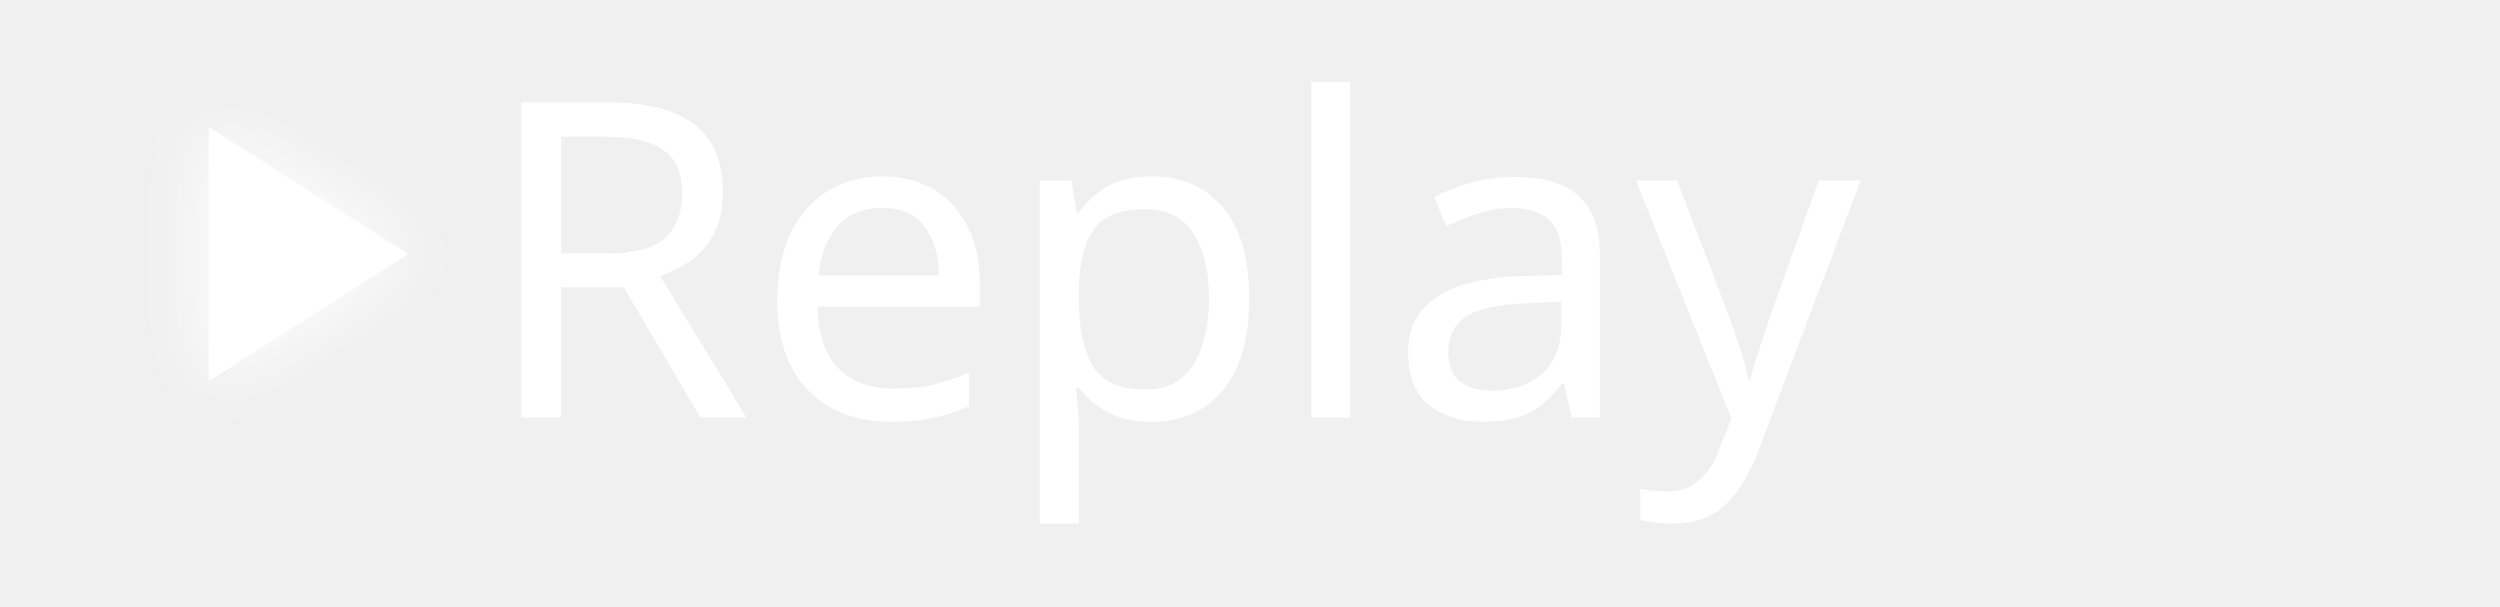
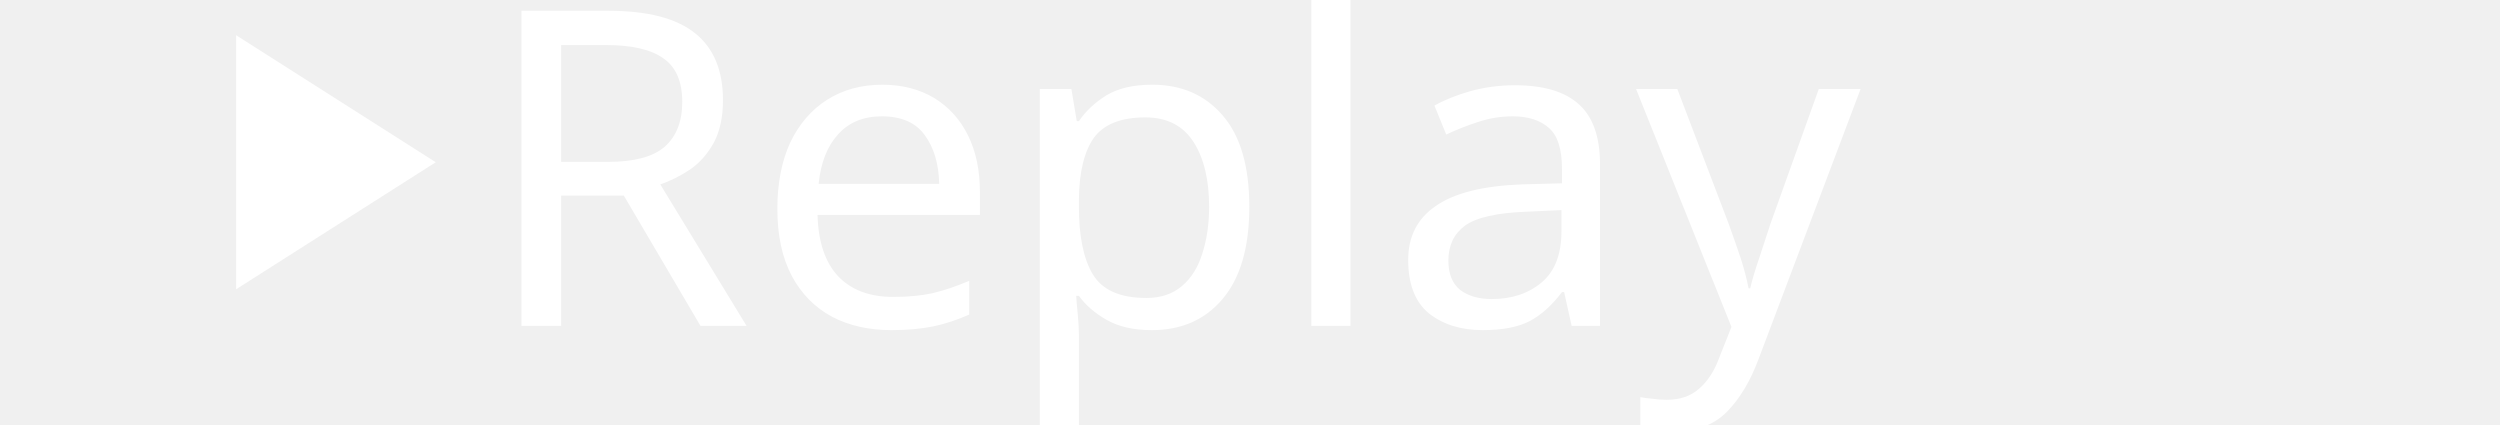
- <svg xmlns="http://www.w3.org/2000/svg" width="275.512" height="66.864" viewBox="0 0 72.896 17.691" version="1.1" id="svg5">
+ <svg xmlns="http://www.w3.org/2000/svg" width="275.512" height="46.74" viewBox="0 0 72.896 12.367" version="1.1" id="svg5">
  <defs id="defs2">
-     <filter style="color-interpolation-filters:sRGB;" id="filter828" x="-0.777" y="-0.45" width="2.554" height="1.9">
+     <filter style="color-interpolation-filters:sRGB" id="filter828" x="-0.777" y="-0.45" width="2.554" height="1.9">
      <feGaussianBlur stdDeviation="1 1" result="blur" id="feGaussianBlur826" />
    </filter>
    <filter style="color-interpolation-filters:sRGB" id="filter1134" x="-0.412" y="-0.324" width="1.825" height="1.648">
      <feGaussianBlur stdDeviation="1 1" result="blur" id="feGaussianBlur1132" />
    </filter>
    <filter style="color-interpolation-filters:sRGB" id="filter1134-3" x="-0.412" y="-0.324" width="1.825" height="1.648">
      <feGaussianBlur stdDeviation="1 1" result="blur" id="feGaussianBlur1132-6" />
    </filter>
  </defs>
  <g id="layer1" transform="translate(-0.529187,2.645834)">
-     <g id="g838-7" transform="translate(1.489641,-1.6289982e-5)">
-       <text xml:space="preserve" style="font-size:12.876px;line-height:1.25;font-family:osifont;-inkscape-font-specification:osifont;fill:#ffffff;fill-opacity:1;stroke-width:0.322" x="12.994" y="9.525" id="text5998">
-         <tspan id="tspan5996" style="fill:#ffffff;fill-opacity:1;stroke-width:0.322" x="12.994" y="9.525">Replay</tspan>
-       </text>
-       <g id="g1156-5" transform="translate(-3.379648,-17.73601)">
-         <path d="m 8.505,18.794 v 7.408 l 5.821,-3.704 z" id="path1108-3" style="fill:#ffffff;fill-opacity:1;stroke-width:0.265;filter:url(#filter1134-3)" />
-         <path d="m 8.505,18.794 v 7.408 l 5.821,-3.704 z" id="path991-5" style="fill:#ffffff;fill-opacity:1;stroke-width:0.265" />
+     <text xml:space="preserve" style="font-size:12.876px;line-height:1.25;font-family:osifont;-inkscape-font-specification:osifont;fill:#ffffff;fill-opacity:1;stroke-width:0.322" x="14.484" y="6.854" id="text5998">
+       <tspan id="tspan5996" style="fill:#ffffff;fill-opacity:1;stroke-width:0.322" x="14.484" y="6.854">Replay</tspan>
+     </text>
+     <path d="M 7.413,-1.619 V 5.789 L 13.234,2.085 Z" id="path991-5" style="fill:#ffffff;fill-opacity:1;stroke-width:0.265" />
+     <g id="g7547" transform="translate(-4.55128,-19.70043)">
+       <g id="g845" transform="translate(-54.2336,8.209813)">
+         <g id="g842" transform="matrix(0.2645833,0,0,0.2645833,59.31406,8.844788)">
+           <g id="g831" transform="translate(0.3380477,-3.596822)">
+             <g id="g830">
+               <g id="g15193" transform="translate(-0.6164398)">
+                 <text xml:space="preserve" style="font-size:20.362px;line-height:1.25;font-family:osifont;-inkscape-font-specification:osifont;stroke-width:0.509" x="-3.102" y="-0.937" id="text6689">
+                   <tspan x="-3.102" y="-0.937" style="stroke-width:0.509" id="tspan11469">modified: resized, recolored, added text</tspan>
+                 </text>
+               </g>
+             </g>
+           </g>
+         </g>
      </g>
    </g>
+     <text xml:space="preserve" style="font-size:10.583px;line-height:1.25;font-family:osifont;-inkscape-font-specification:osifont;stroke-width:0.265" x="84.663" y="5.362" id="text8182">
+       <tspan id="tspan8180" style="stroke-width:0.265" x="84.663" y="5.362" />
+     </text>
  </g>
</svg>
